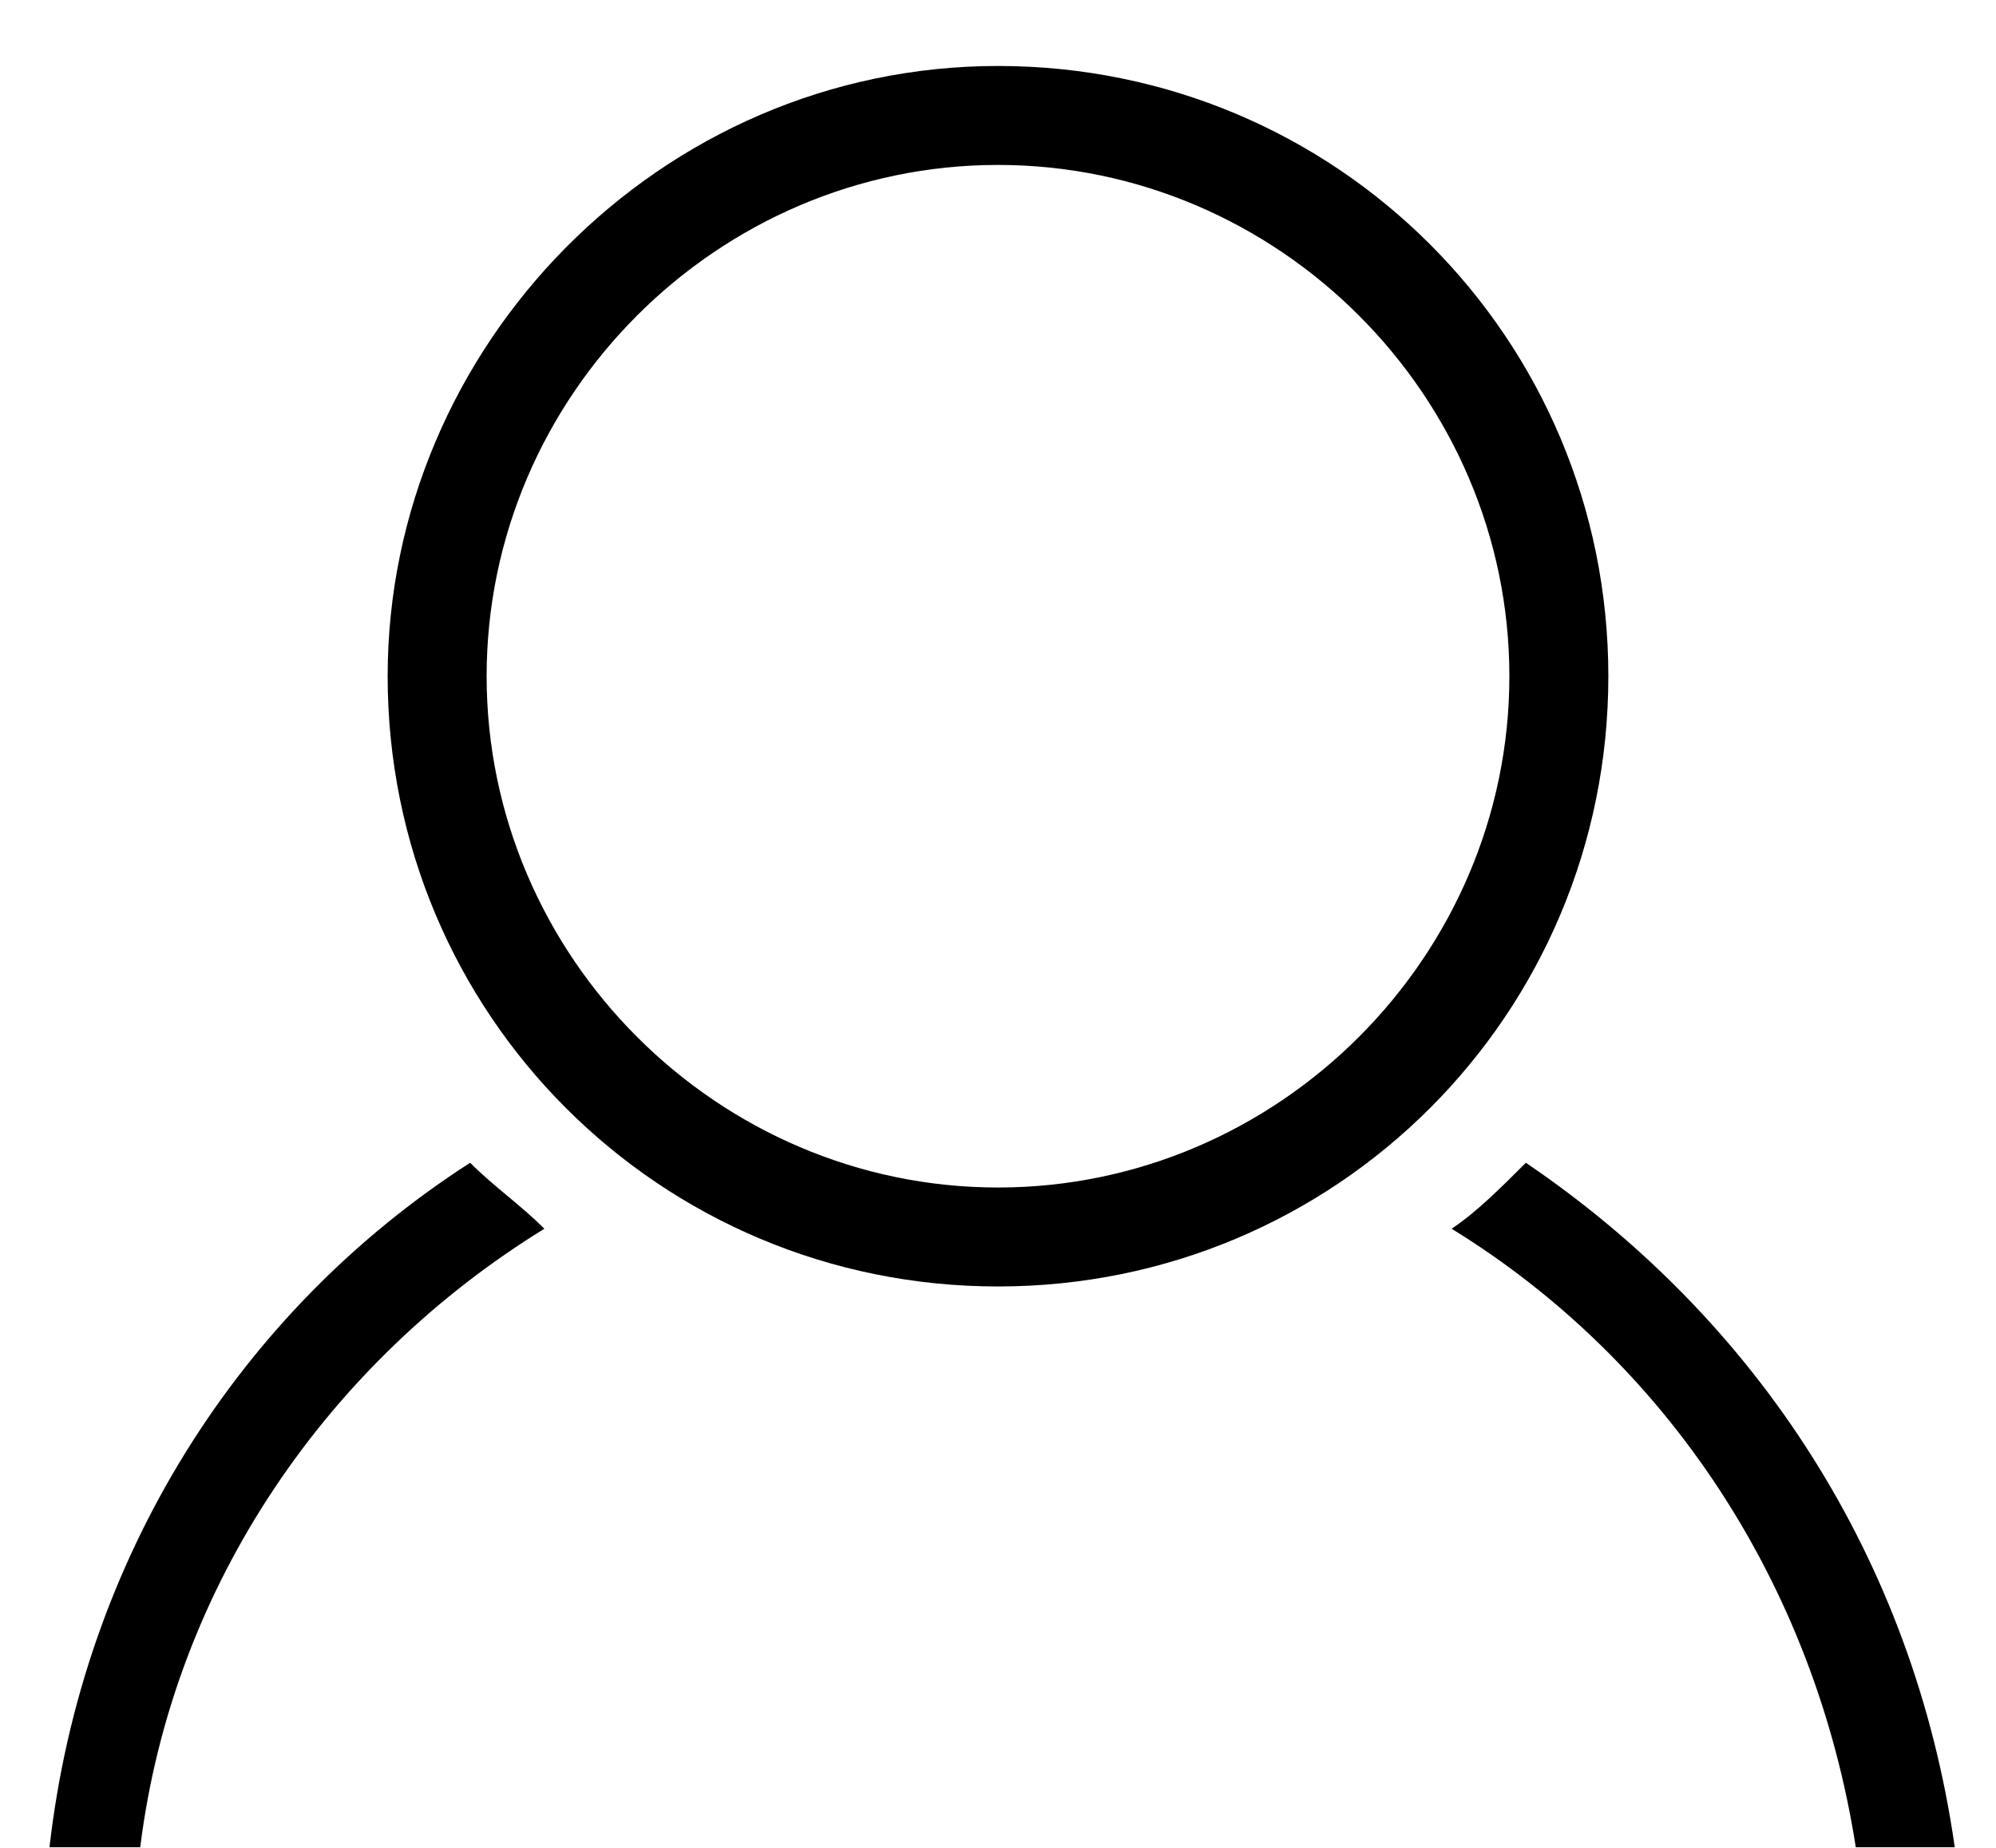
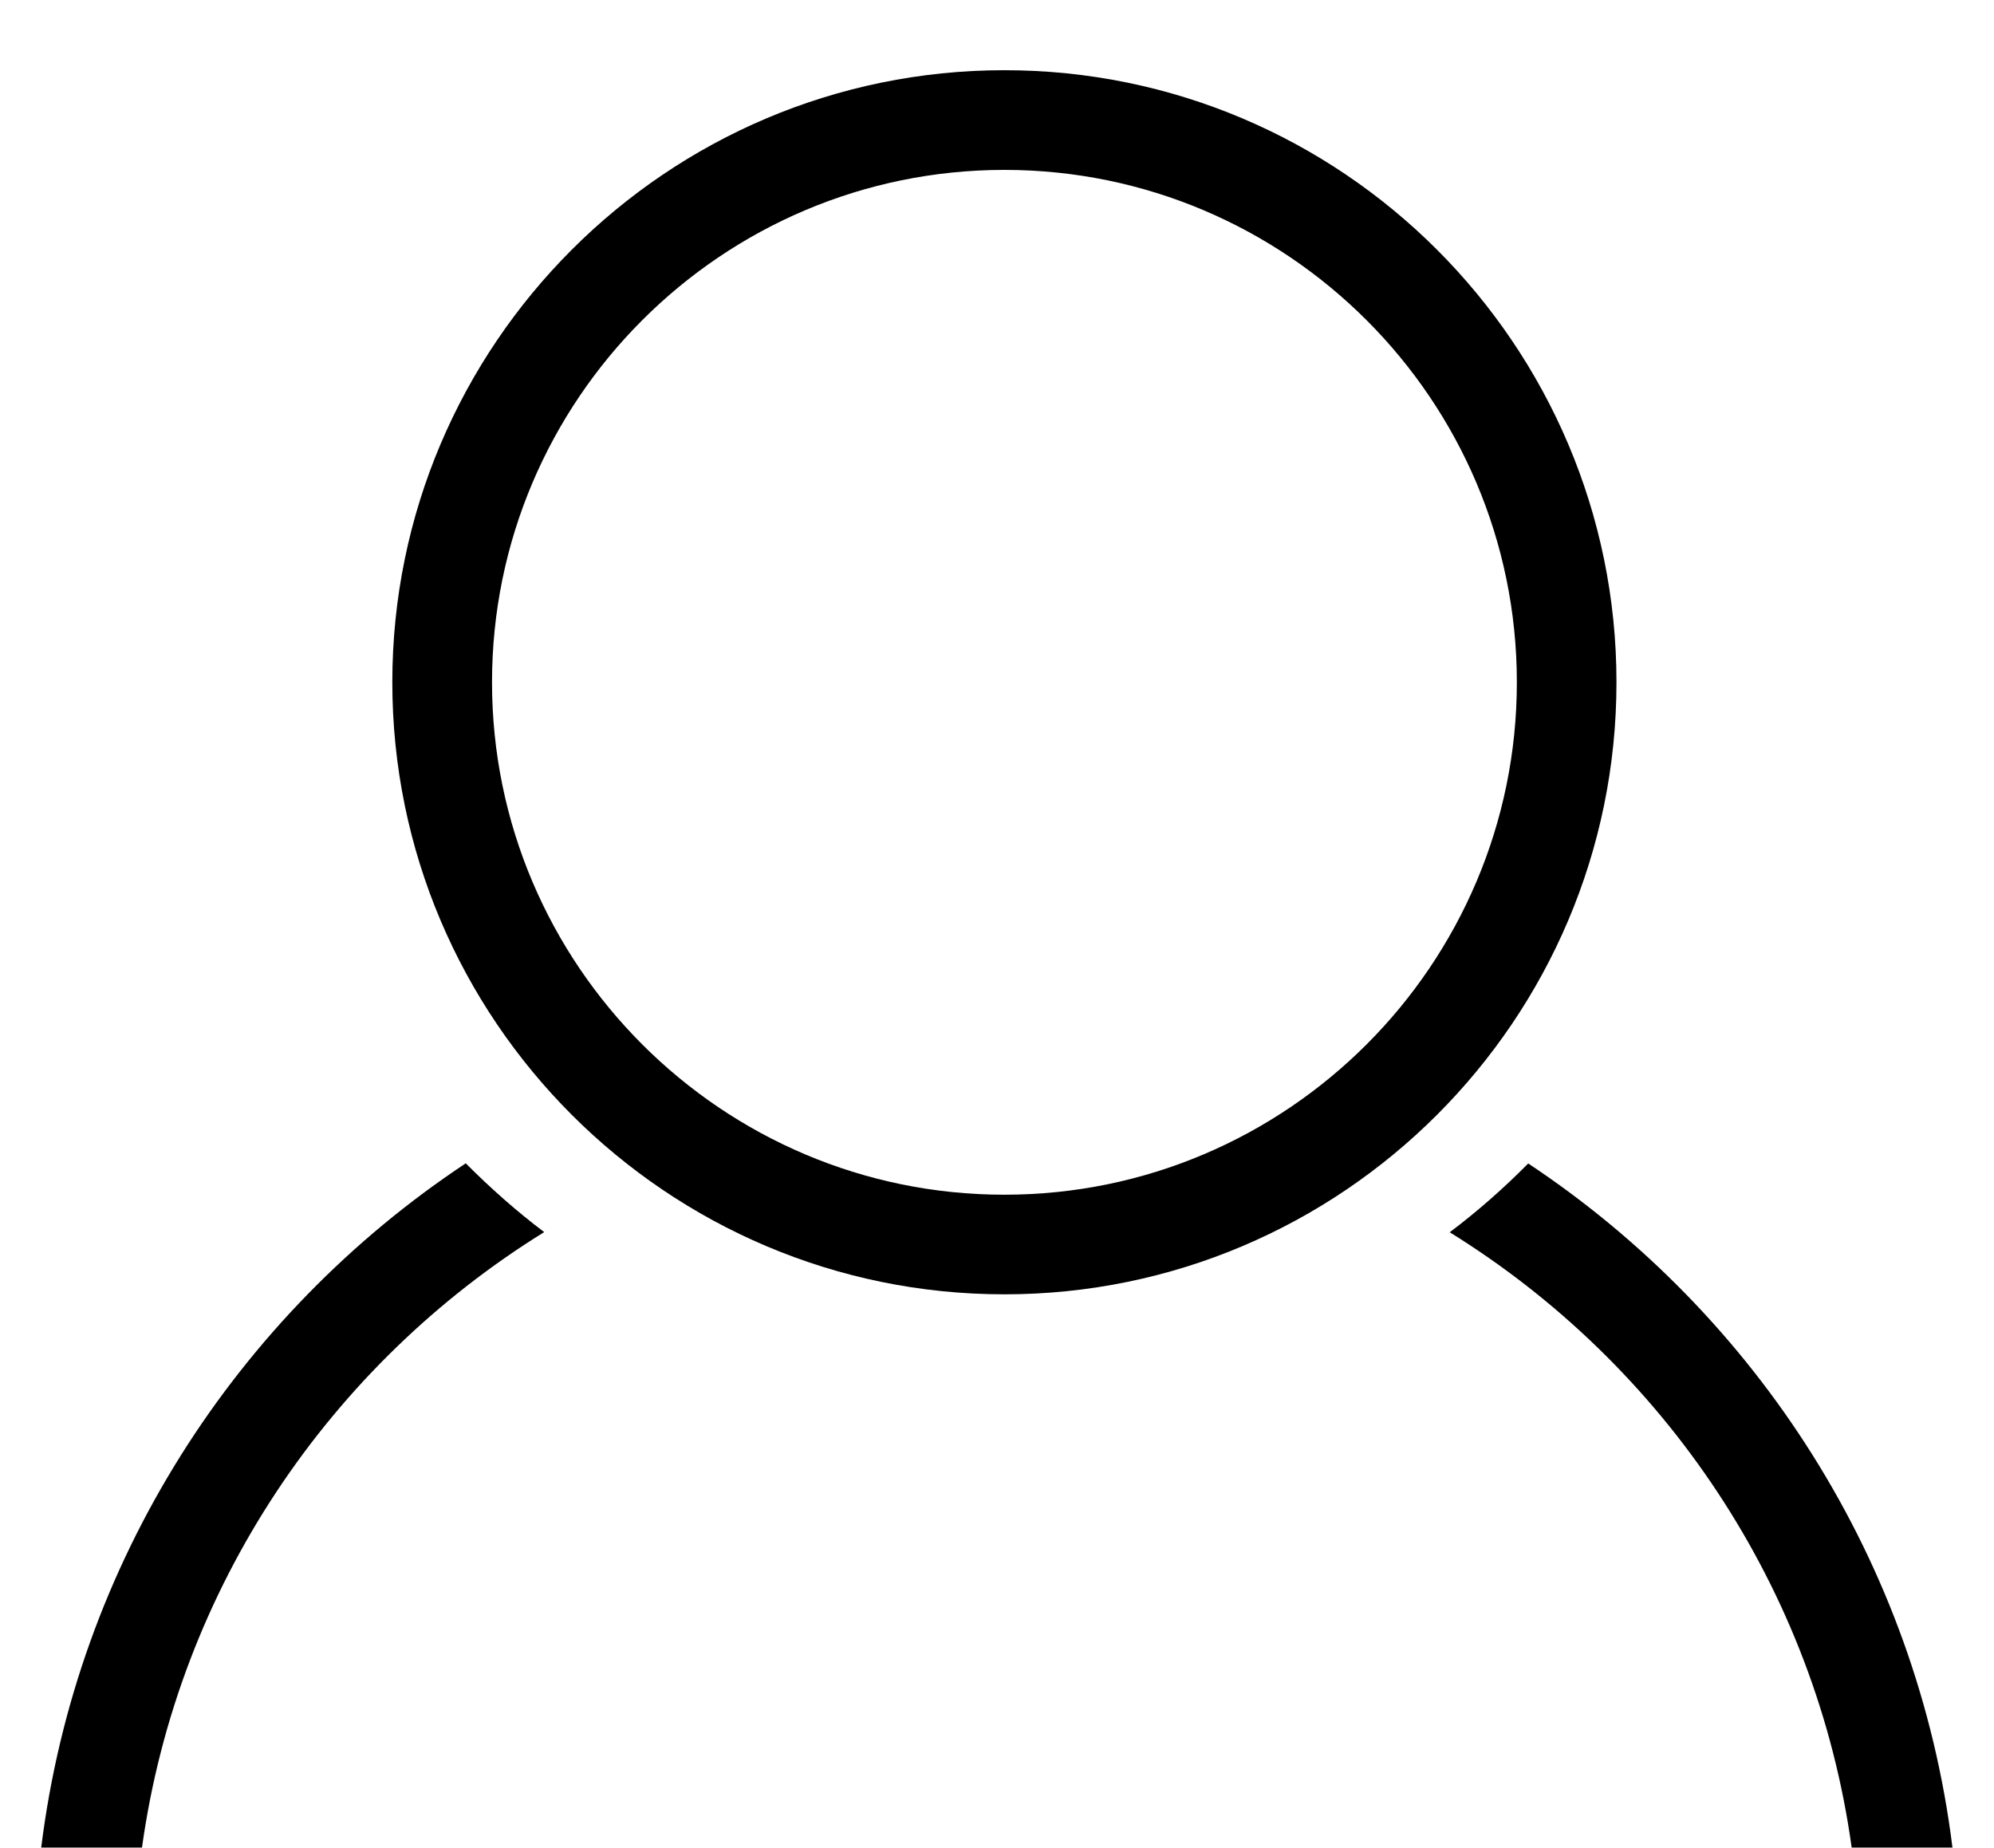
- <svg xmlns="http://www.w3.org/2000/svg" version="1.1" id="Layer_1" x="0px" y="0px" viewBox="0 0 24.2 22.4" style="enable-background:new 0 0 24.2 22.4;" xml:space="preserve">
-   <style type="text/css">
- 	.st0{fill:none;}
- 	.st1{fill:#000000;}
- </style>
+ <svg xmlns="http://www.w3.org/2000/svg" version="1.1" id="Layer_1" x="0px" y="0px" viewBox="0 0 24 22.238" enable-background="new 0 0 24 22.238" xml:space="preserve">
  <g>
-     <path class="st0" d="M12.1,14.4c3.4,0,6.2-2.8,6.2-6.2S15.5,2,12.1,2C8.7,2,5.9,4.8,5.9,8.2S8.7,14.4,12.1,14.4z" />
-     <path class="st1" d="M4.7,8.2c0,4.1,3.3,7.4,7.4,7.4s7.4-3.3,7.4-7.4c0-4.1-3.3-7.4-7.4-7.4S4.7,4.2,4.7,8.2z M12.1,2   c3.4,0,6.2,2.8,6.2,6.2s-2.8,6.2-6.2,6.2c-3.4,0-6.2-2.8-6.2-6.2S8.7,2,12.1,2z" />
-     <path class="st1" d="M1.7,22.4c0.4-3.2,2.3-5.9,4.9-7.5c-0.3-0.3-0.6-0.5-0.9-0.8c-2.8,1.8-4.7,4.8-5.1,8.3H1.7z" />
-     <path class="st1" d="M18.5,14.1c-0.3,0.3-0.6,0.6-0.9,0.8c2.6,1.6,4.4,4.3,4.9,7.5h1.2C23.2,18.9,21.3,16,18.5,14.1z" />
+     <path d="M12.089,0.845c-4.062,0-7.367,3.305-7.367,7.367c0,4.062,3.305,7.367,7.367,7.367c4.062,0,7.367-3.305,7.367-7.367   C19.456,4.15,16.151,0.845,12.089,0.845z M12.089,14.38c-3.4,0-6.167-2.767-6.167-6.168c0-3.4,2.767-6.167,6.167-6.167   s6.168,2.767,6.168,6.167C18.257,11.613,15.489,14.38,12.089,14.38z" />
+     <path d="M0.496,22.238h1.213c0.435-3.13,2.263-5.813,4.841-7.408c-0.335-0.253-0.649-0.531-0.944-0.828   C2.849,15.83,0.922,18.803,0.496,22.238z" />
+     <path d="M18.394,14.004c-0.295,0.298-0.609,0.575-0.945,0.828c2.577,1.595,4.404,4.277,4.838,7.406H23.5   C23.074,18.805,21.149,15.833,18.394,14.004z" />
  </g>
</svg>
